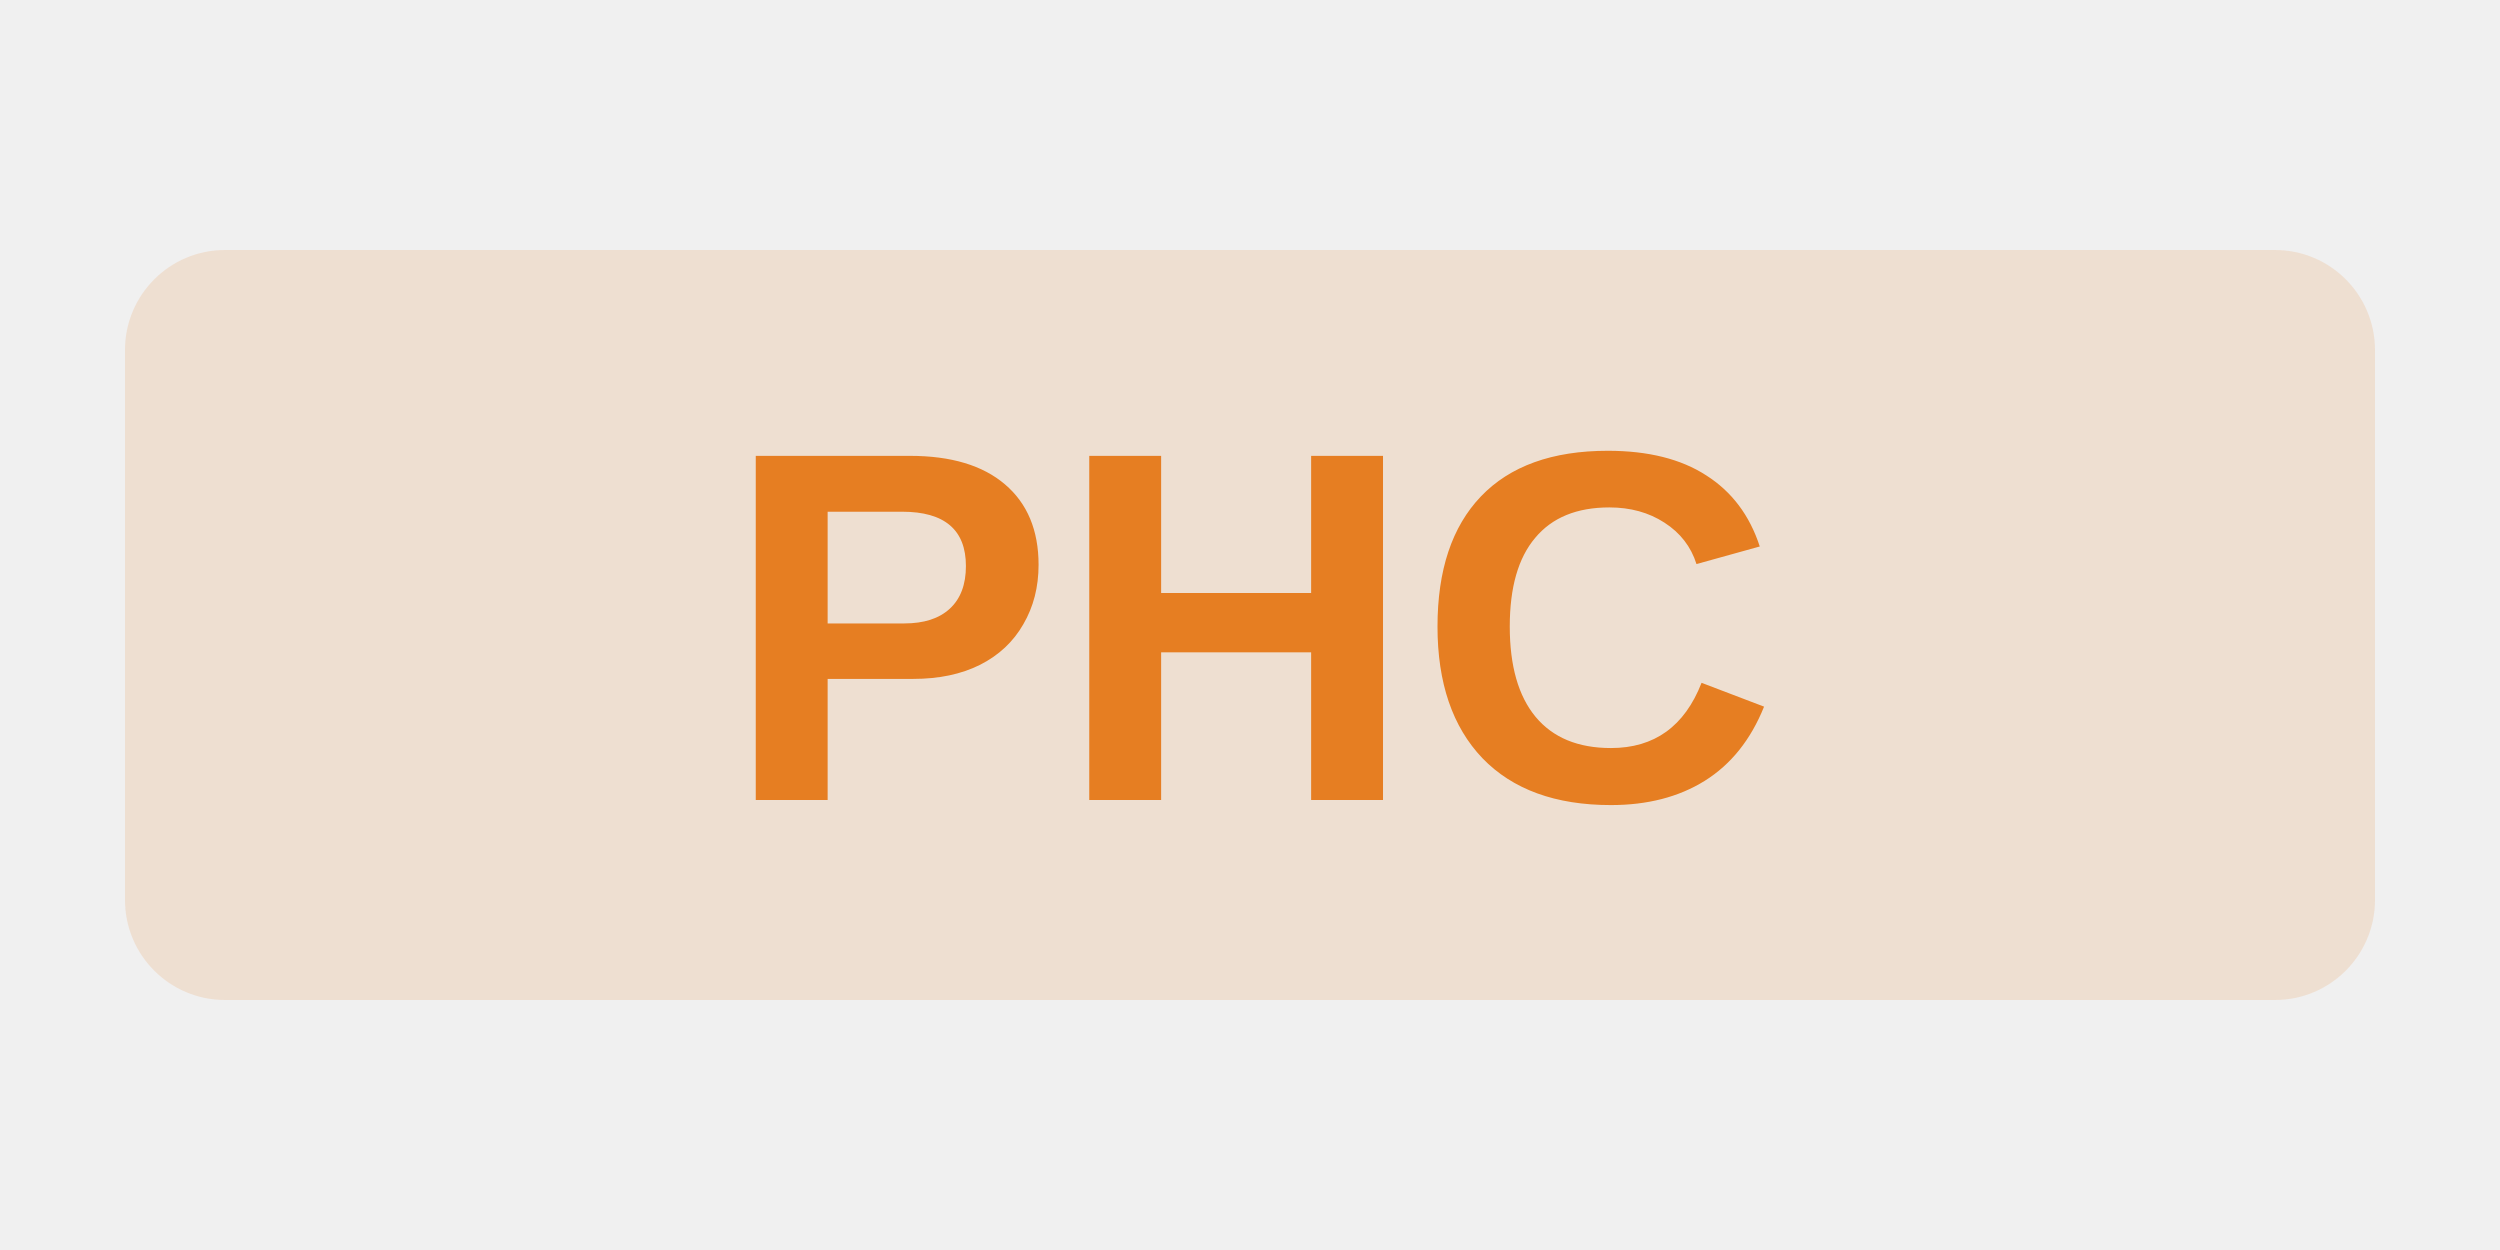
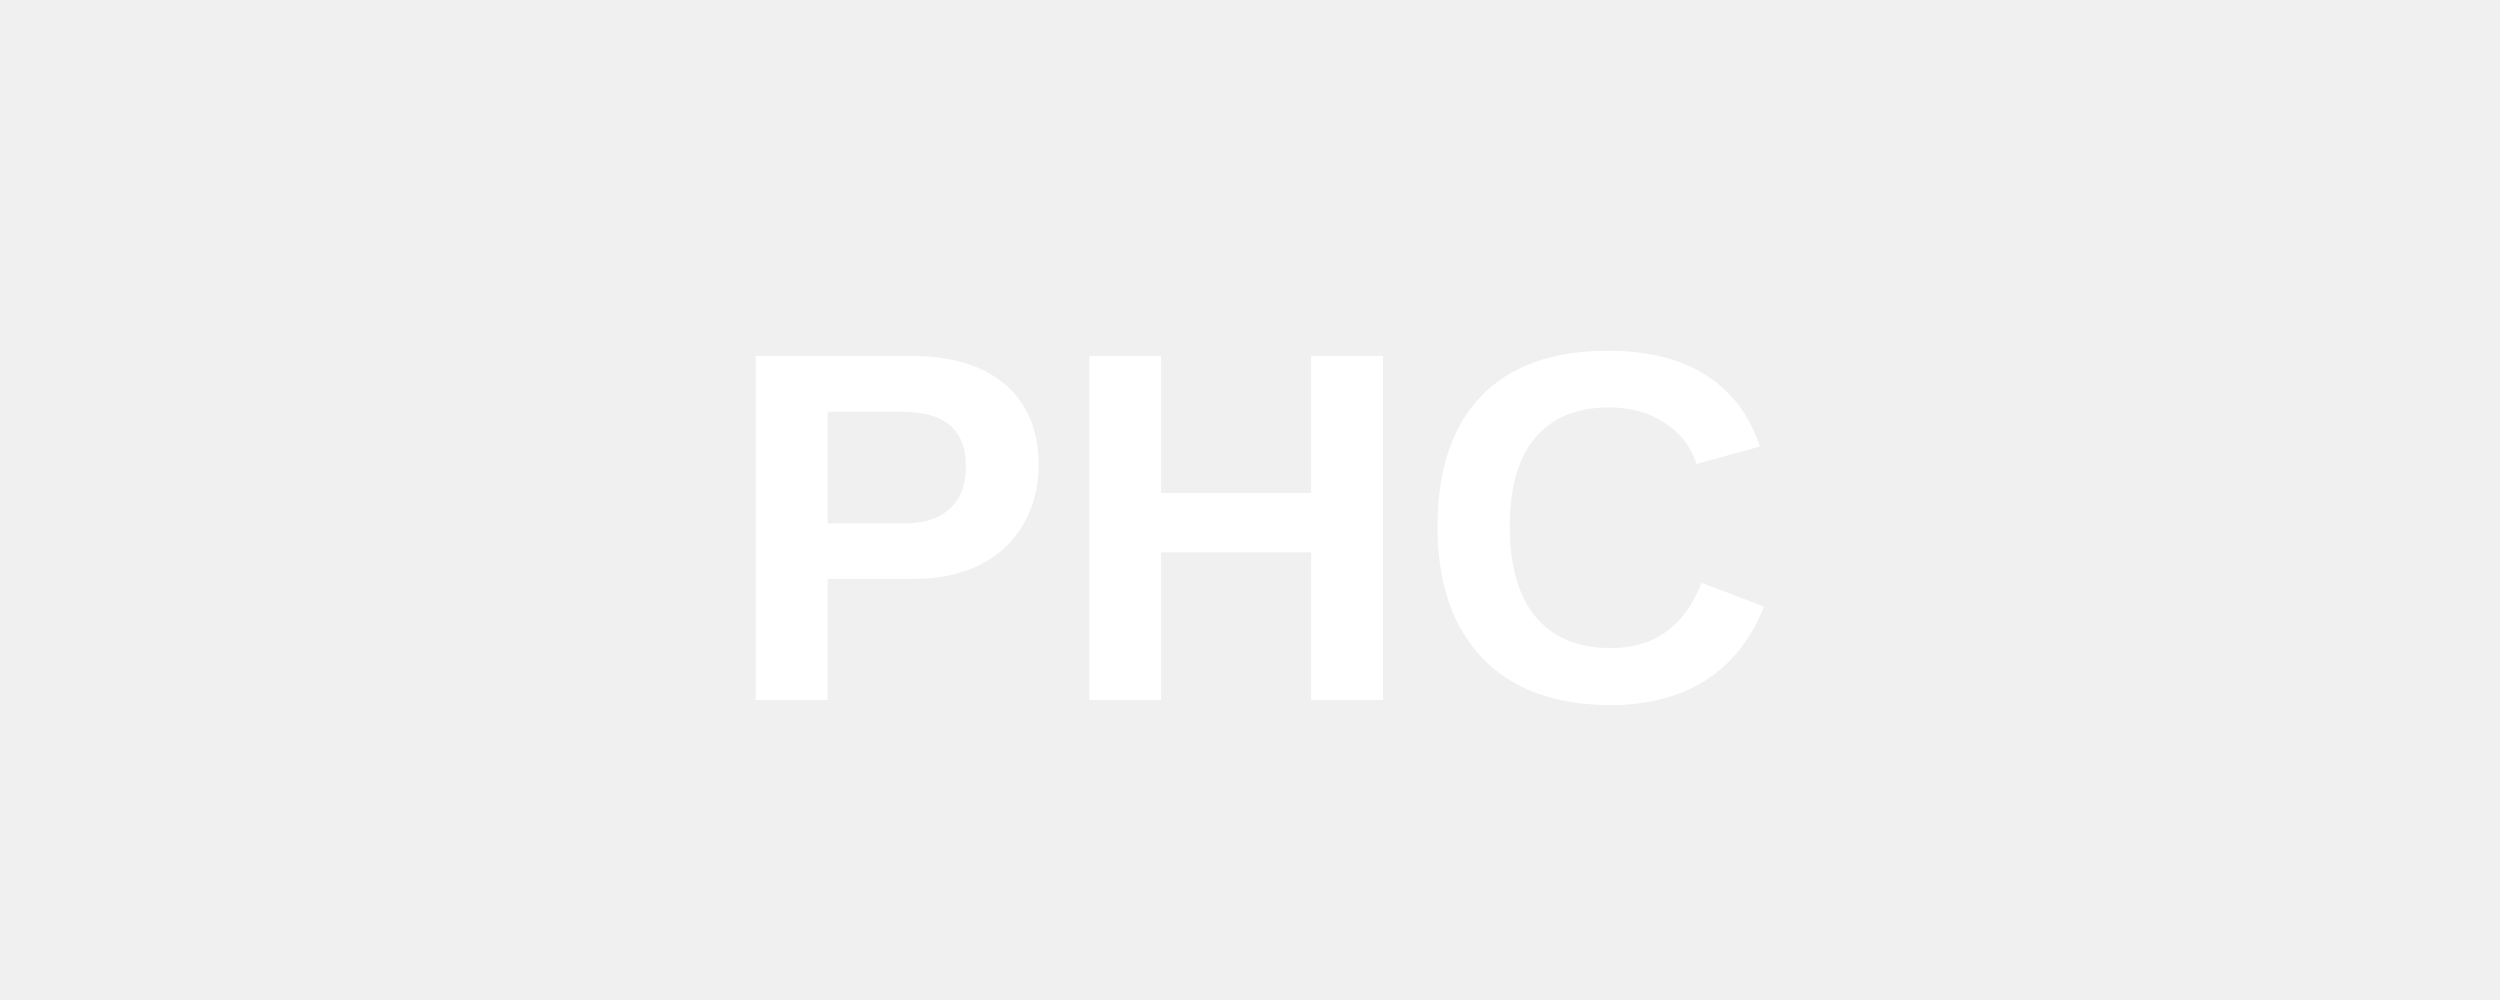
- <svg xmlns="http://www.w3.org/2000/svg" viewBox="0 0 100 50">
-   <rect x="5" y="10" width="90" height="30" rx="4" fill="#E67E22" opacity="0.15" />
-   <text x="50" y="32" font-family="Arial, sans-serif" font-size="20" font-weight="bold" fill="#E67E22" text-anchor="middle">PHC</text>
+ <svg xmlns="http://www.w3.org/2000/svg" viewBox="0 0 100 40">
+   <text x="50" y="28" font-family="Arial, sans-serif" font-size="20" font-weight="bold" fill="white" text-anchor="middle">PHC</text>
</svg>
